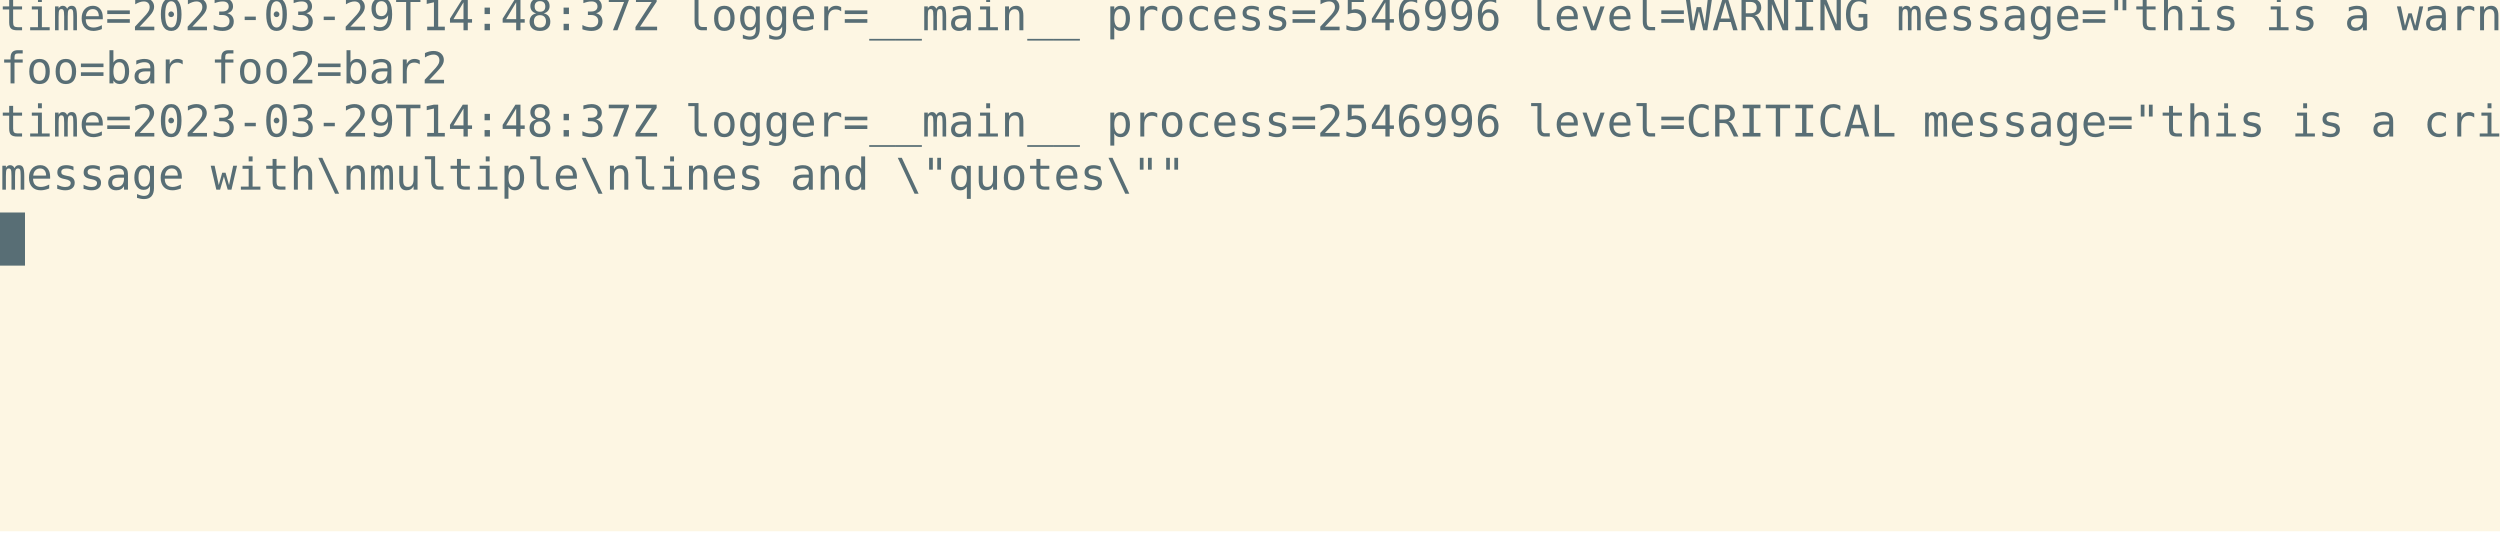
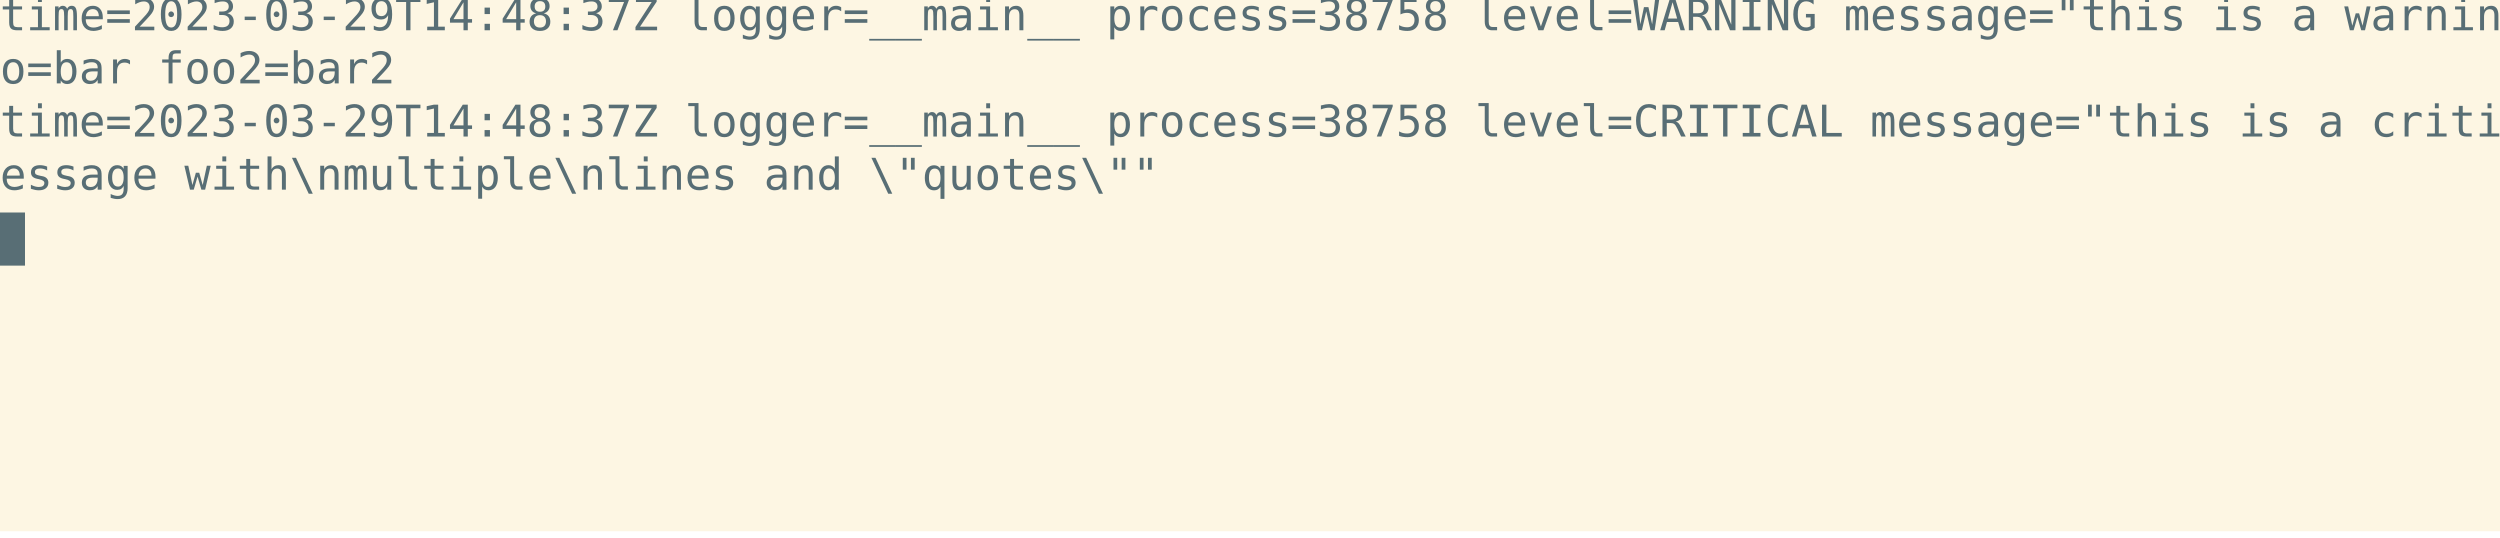
<svg xmlns="http://www.w3.org/2000/svg" xmlns:ns1="https://github.com/nbedos/termtosvg" xmlns:xlink="http://www.w3.org/1999/xlink" id="terminal" baseProfile="full" viewBox="0 0 800 172" width="800" version="1.1">
  <defs>
    <ns1:template_settings>
      <ns1:screen_geometry columns="100" rows="10" />
      <ns1:animation type="css" />
    </ns1:template_settings>
    <style type="text/css" id="generated-style">#screen {
                font-family: 'DejaVu Sans Mono', monospace;
                font-style: normal;
                font-size: 14px;
            }

        text {
            dominant-baseline: text-before-edge;
            white-space: pre;
        }
    </style>
    <style type="text/css" id="user-style">
            /* The colors defined below are the default 16 colors used for rendering text of the terminal. Adjust
               them as needed.
               Solarized light color theme (http://ethanschoonover.com/solarized) */
            .foreground {fill: #586e75;}
            .background {fill: #fdf6e3;}
            .color0 {fill: #fdf6e3;}
            .color1 {fill: #dc322f;}
            .color2 {fill: #859900;}
            .color3 {fill: #b58900;}
            .color4 {fill: #268bd2;}
            .color5 {fill: #6c71c4;}
            .color6 {fill: #2aa198;}
            .color7 {fill: #586e75;}
            .color8 {fill: #839496;}
            .color9 {fill: #cb4b16;}
            .color10 {fill: #eee8d5;}
            .color11 {fill: #93a1a1;}
            .color12 {fill: #657b83;}
            .color13 {fill: #073642;}
            .color14 {fill: #d33682;}
            .color15 {fill: #002b36;}
        </style>
  </defs>
  <svg id="screen" width="800" height="170" viewBox="0 0 800 170" preserveAspectRatio="xMidYMin slice">
    <rect class="background" height="100%" width="100%" x="0" y="0" />
    <defs>
      <g id="g1">
-         <text x="0" textLength="800" class="foreground">time=2023-03-29T14:48:37Z logger=__main__ process=2546996 level=WARNING message="this is a warning" </text>
+         <text x="0" textLength="800" class="foreground">time=2023-03-29T14:48:37Z logger=__main__ process=38758 level=WARNING message="this is a warning" fo</text>
      </g>
      <g id="g2">
-         <text x="0" textLength="136" class="foreground">foo=bar foo2=bar2</text>
+         <text x="0" textLength="120" class="foreground">o=bar foo2=bar2</text>
      </g>
      <g id="g3">
-         <text x="0" textLength="800" class="foreground">time=2023-03-29T14:48:37Z logger=__main__ process=2546996 level=CRITICAL message="this is a critical</text>
+         <text x="0" textLength="800" class="foreground">time=2023-03-29T14:48:37Z logger=__main__ process=38758 level=CRITICAL message="this is a critical m</text>
      </g>
      <g id="g4">
-         <text x="0" textLength="368" class="foreground"> message with\nmultiple\nlines and \"quotes\""</text>
+         <text x="0" textLength="352" class="foreground">essage with\nmultiple\nlines and \"quotes\""</text>
      </g>
      <g id="g5">
        <text x="0" textLength="8" class="background"> </text>
      </g>
    </defs>
    <g>
      <use xlink:href="#g1" y="0" />
      <use xlink:href="#g2" y="17" />
      <use xlink:href="#g3" y="34" />
      <use xlink:href="#g4" y="51" />
      <rect x="0" y="68" width="8" height="17" class="foreground" />
      <use xlink:href="#g5" y="68" />
    </g>
  </svg>
</svg>
